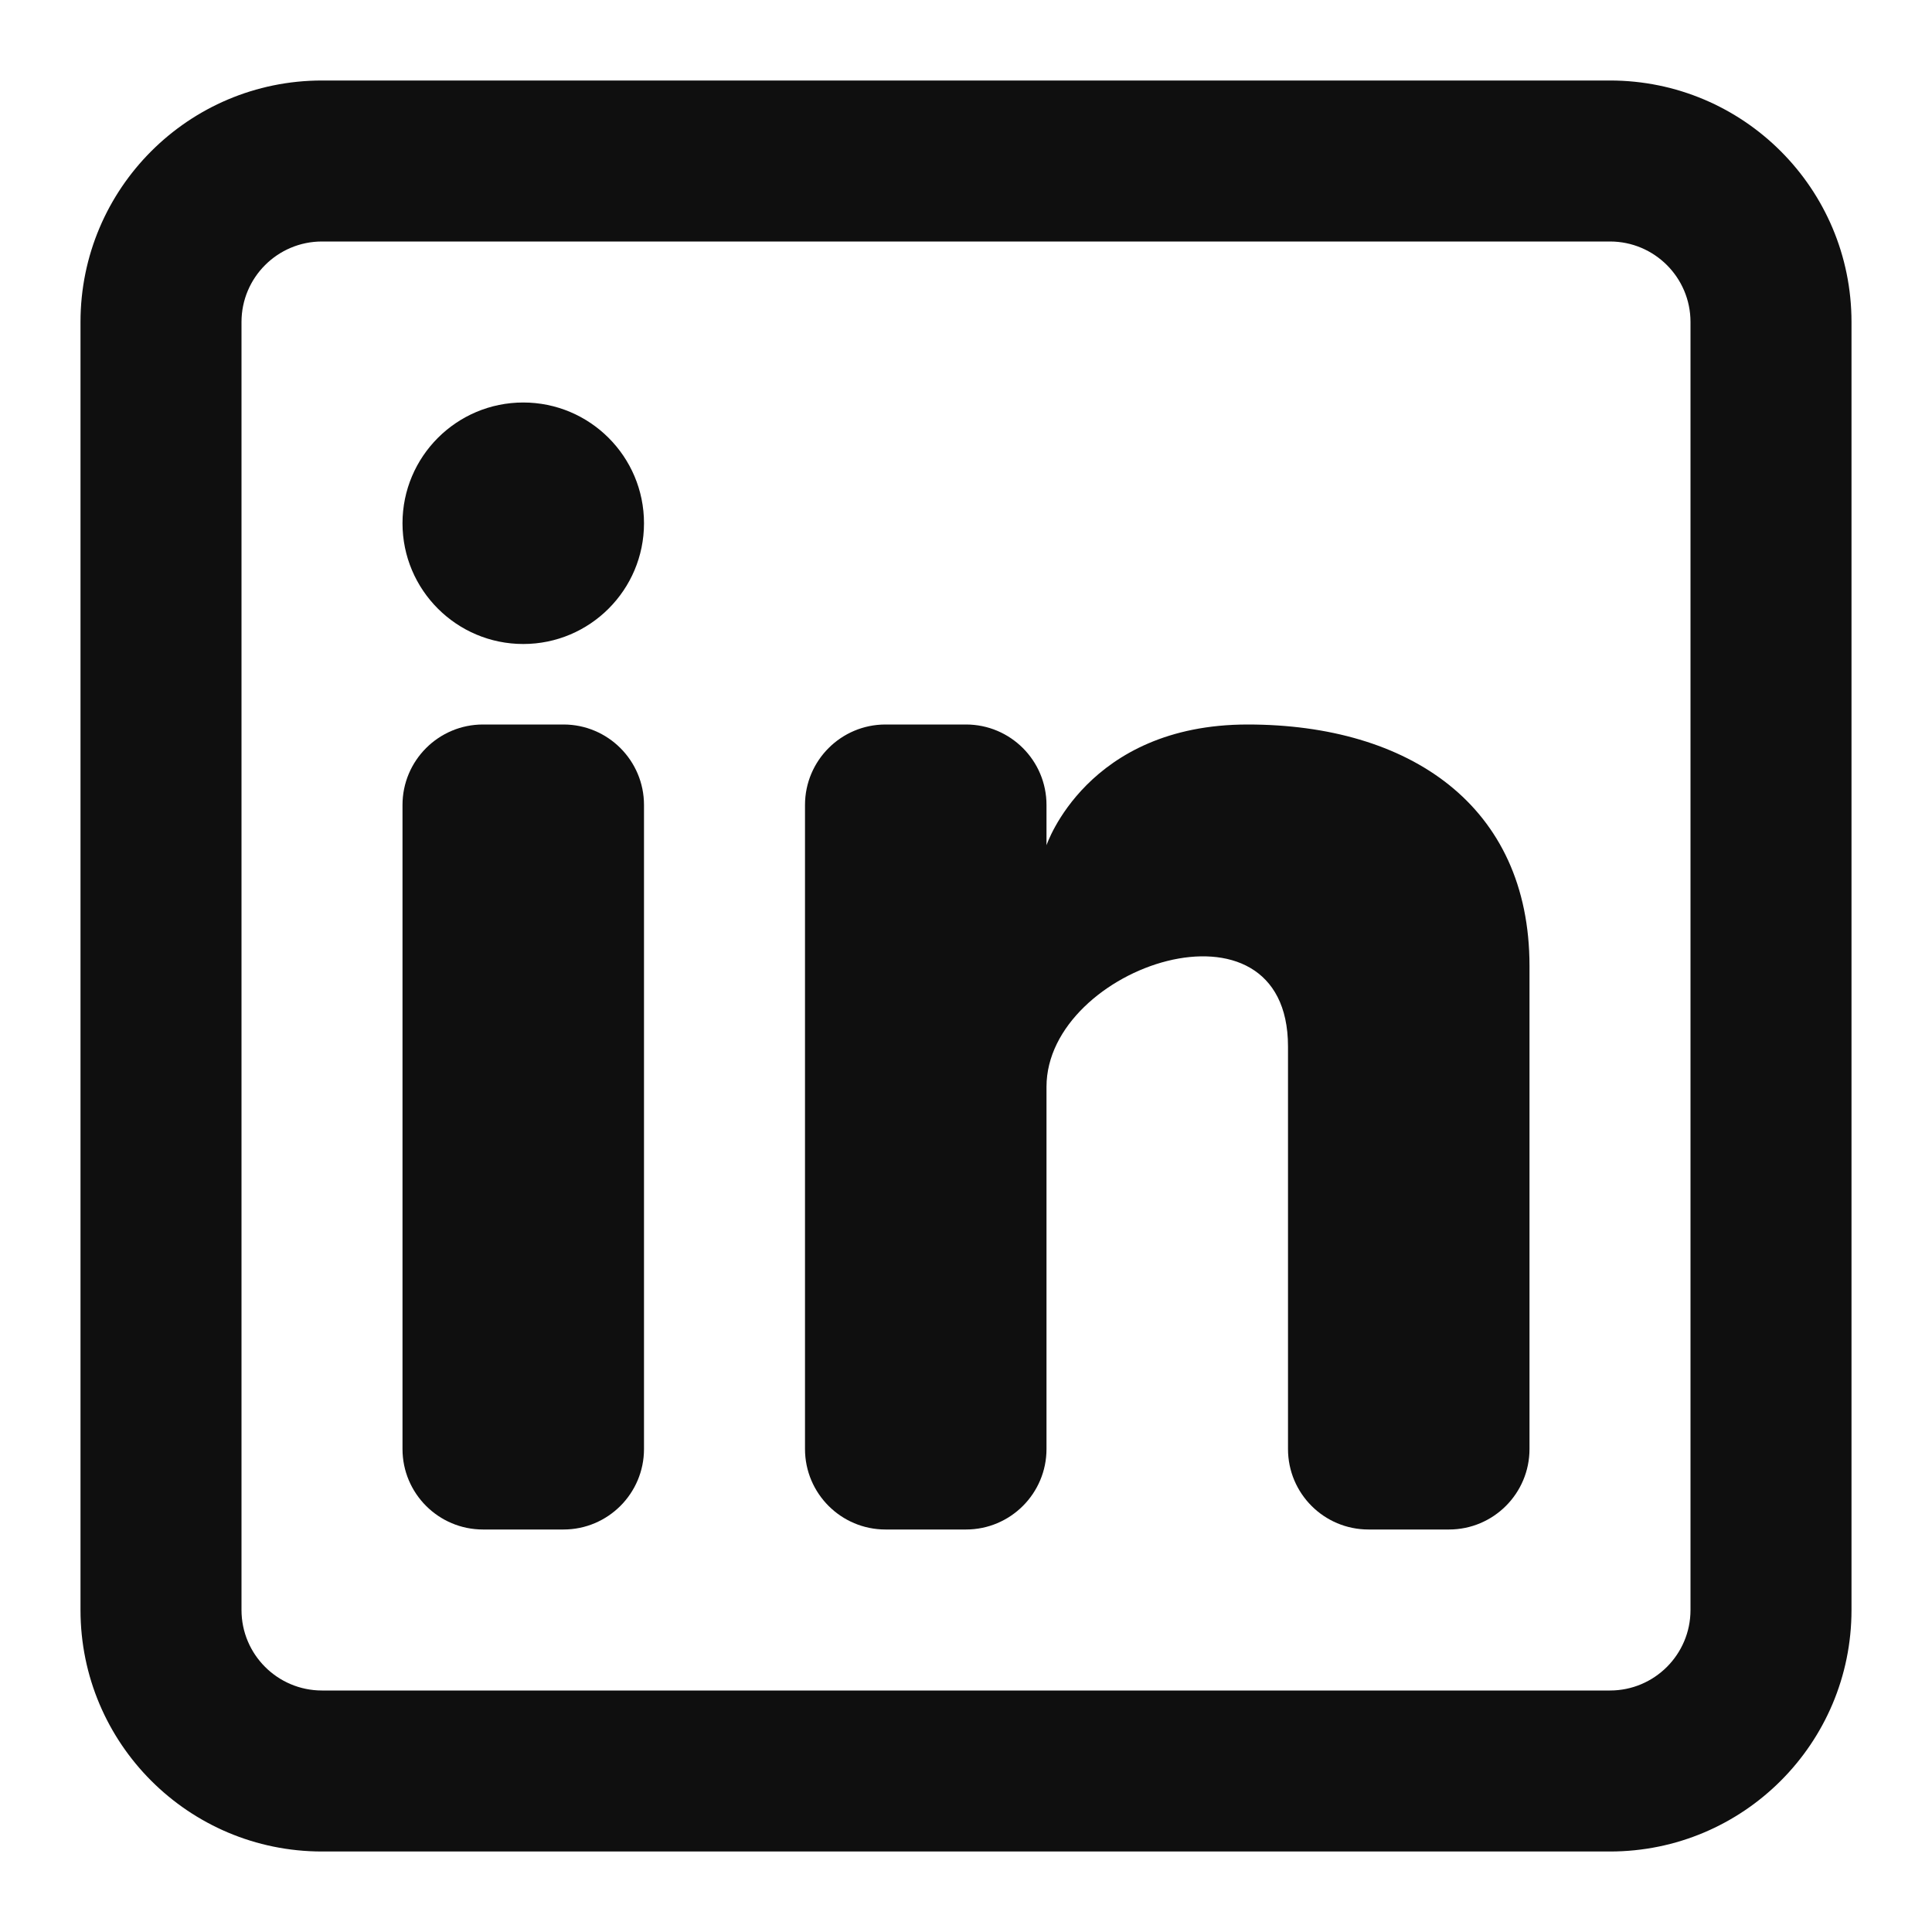
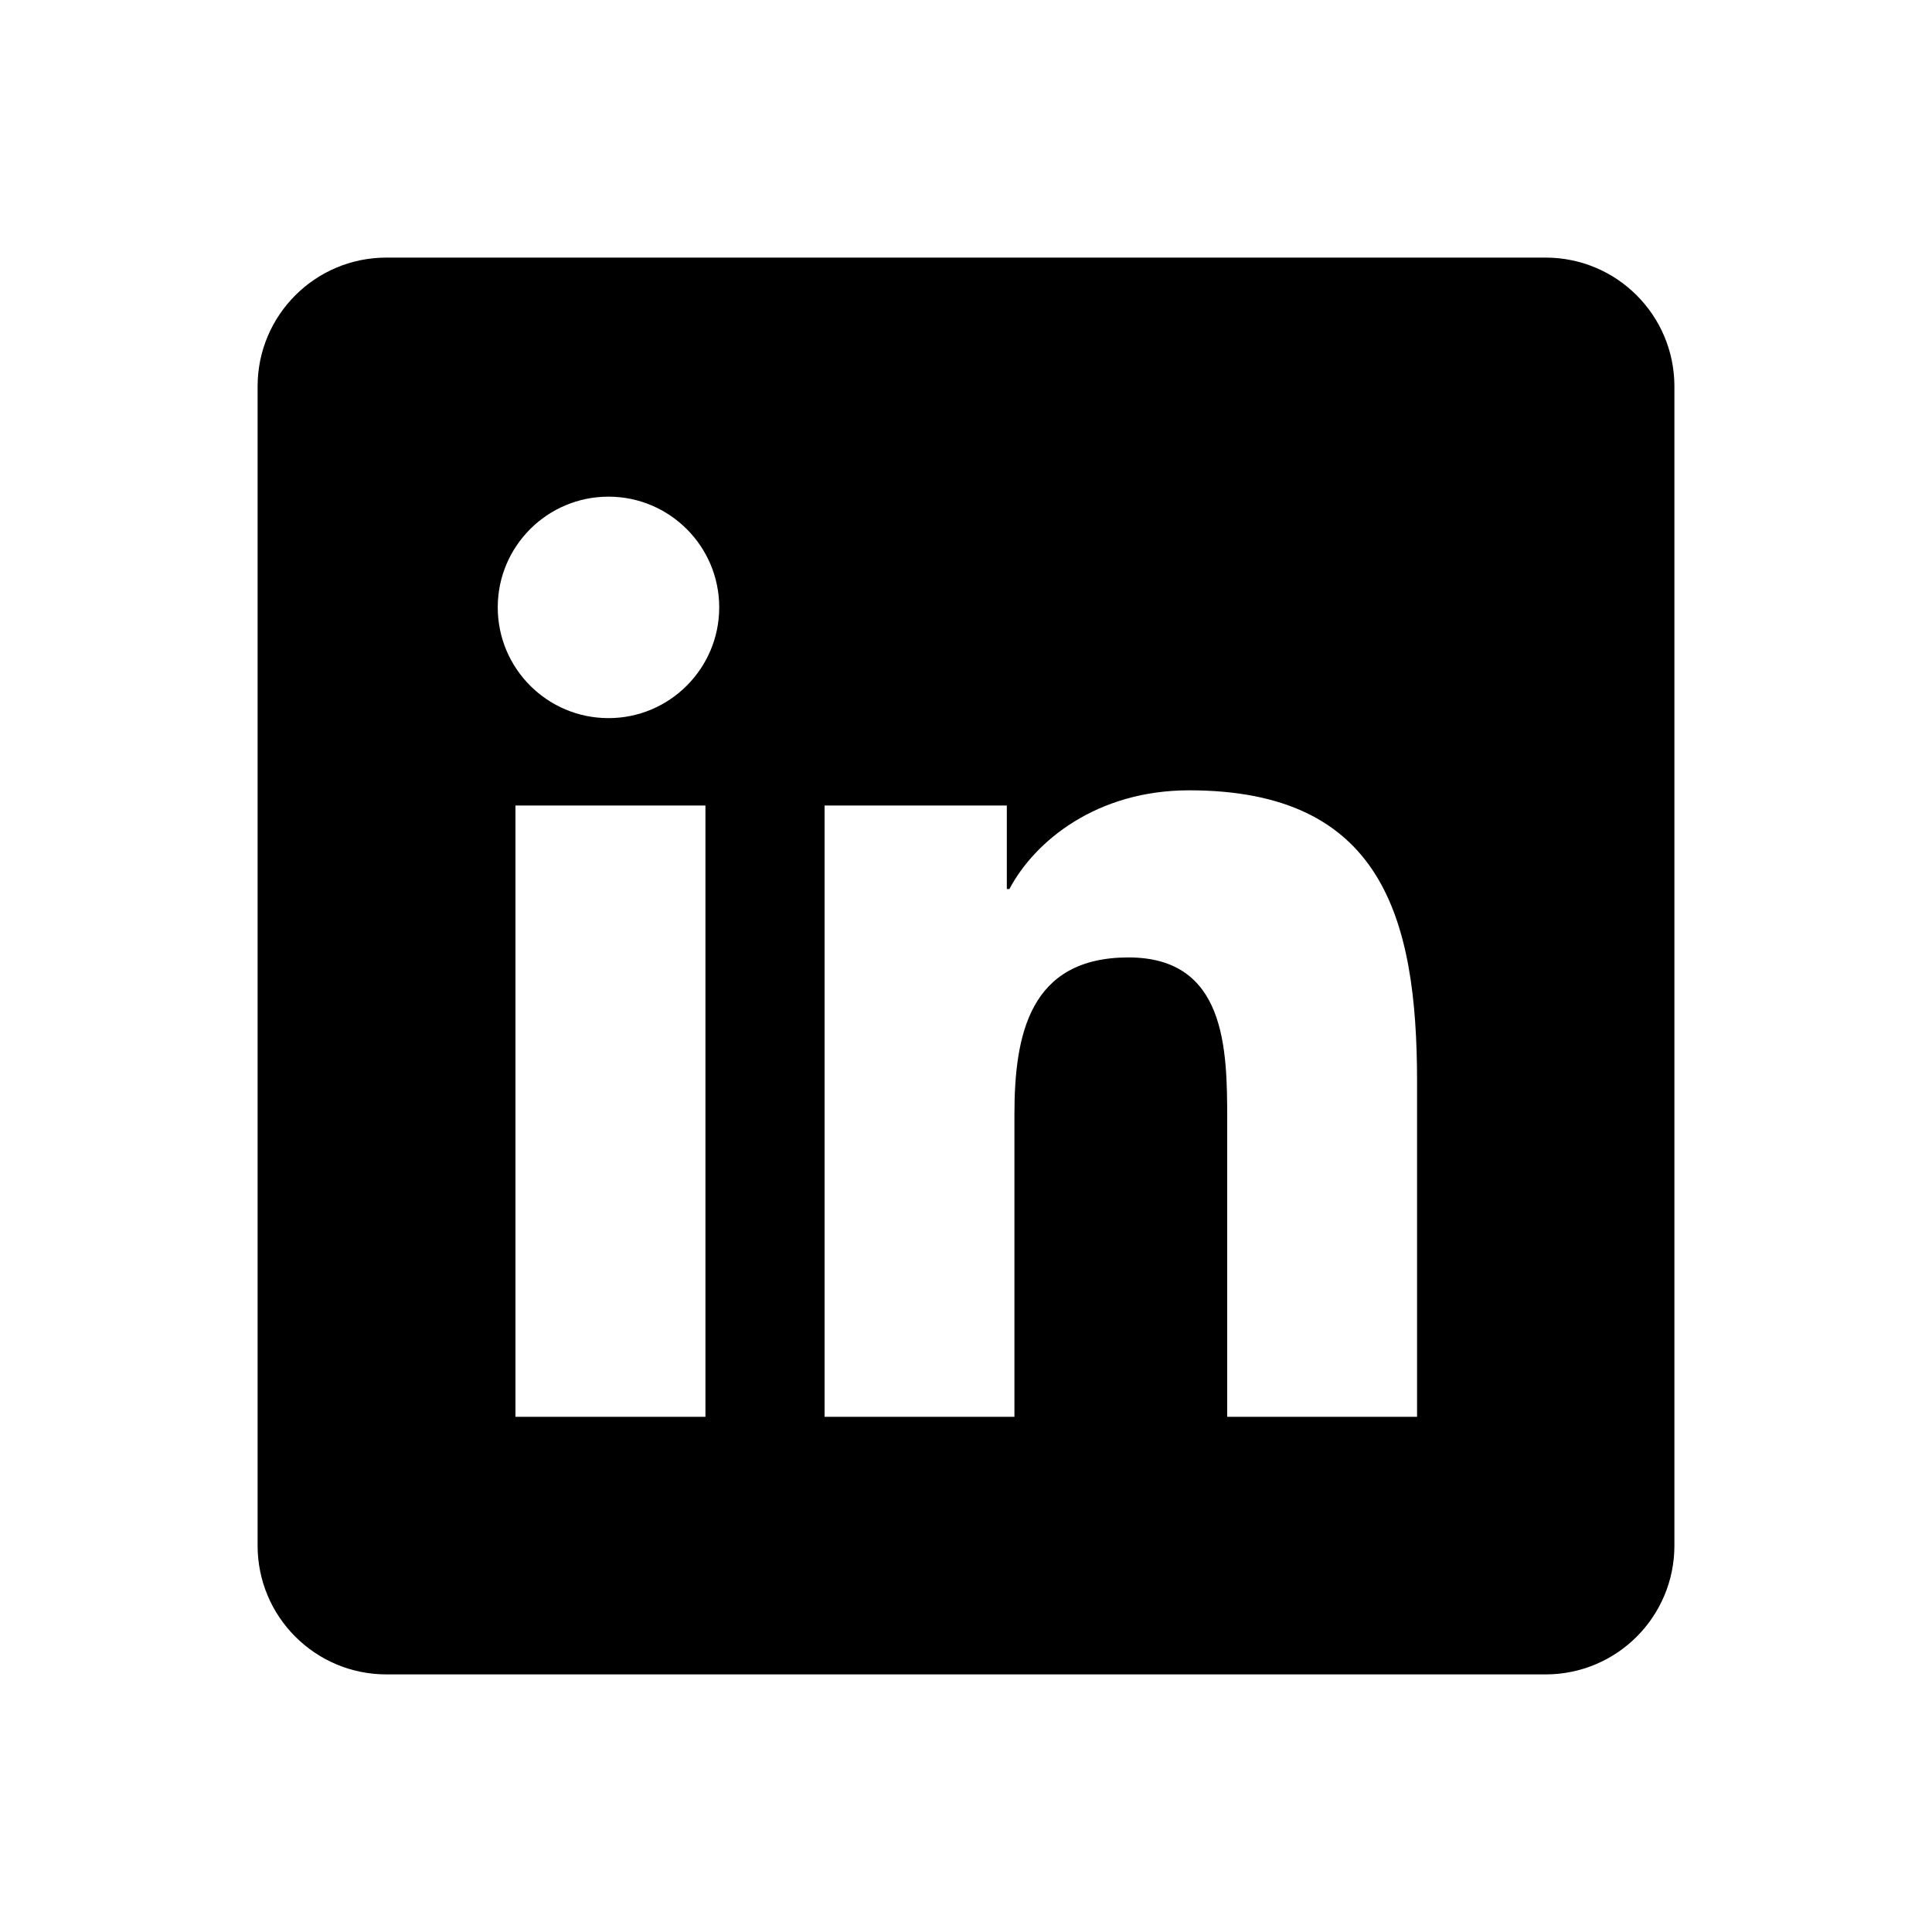
- <svg xmlns="http://www.w3.org/2000/svg" width="800px" height="800px" viewBox="0 0 24 24" fill="none">
-   <path d="M6.5 8C7.328 8 8 7.328 8 6.5C8 5.672 7.328 5 6.5 5C5.672 5 5 5.672 5 6.5C5 7.328 5.672 8 6.5 8Z" fill="#0F0F0F" />
-   <path d="M5 10C5 9.448 5.448 9 6 9H7C7.552 9 8 9.448 8 10V18C8 18.552 7.552 19 7 19H6C5.448 19 5 18.552 5 18V10Z" fill="#0F0F0F" />
-   <path d="M11 19H12C12.552 19 13 18.552 13 18V13.5C13 12 16 11 16 13V18C16 18.553 16.448 19 17 19H18C18.552 19 19 18.552 19 18V12C19 10 17.5 9 15.5 9C13.5 9 13 10.5 13 10.5V10C13 9.448 12.552 9 12 9H11C10.448 9 10 9.448 10 10V18C10 18.552 10.448 19 11 19Z" fill="#0F0F0F" />
-   <path fill-rule="evenodd" clip-rule="evenodd" d="M20 1C21.657 1 23 2.343 23 4V20C23 21.657 21.657 23 20 23H4C2.343 23 1 21.657 1 20V4C1 2.343 2.343 1 4 1H20ZM20 3C20.552 3 21 3.448 21 4V20C21 20.552 20.552 21 20 21H4C3.448 21 3 20.552 3 20V4C3 3.448 3.448 3 4 3H20Z" fill="#0F0F0F" />
+ <svg xmlns="http://www.w3.org/2000/svg" viewBox="0 0 30 30" width="30px" height="30px">
+   <path d="M24,4H6C4.895,4,4,4.895,4,6v18c0,1.105,0.895,2,2,2h18c1.105,0,2-0.895,2-2V6C26,4.895,25.105,4,24,4z M10.954,22h-2.95 v-9.492h2.95V22z M9.449,11.151c-0.951,0-1.72-0.771-1.72-1.72c0-0.949,0.77-1.719,1.72-1.719c0.948,0,1.719,0.771,1.719,1.719 C11.168,10.38,10.397,11.151,9.449,11.151z M22.004,22h-2.948v-4.616c0-1.101-0.02-2.517-1.533-2.517 c-1.535,0-1.771,1.199-1.771,2.437V22h-2.948v-9.492h2.83v1.297h0.04c0.394-0.746,1.356-1.533,2.791-1.533 c2.987,0,3.539,1.966,3.539,4.522V22z" />
</svg>
